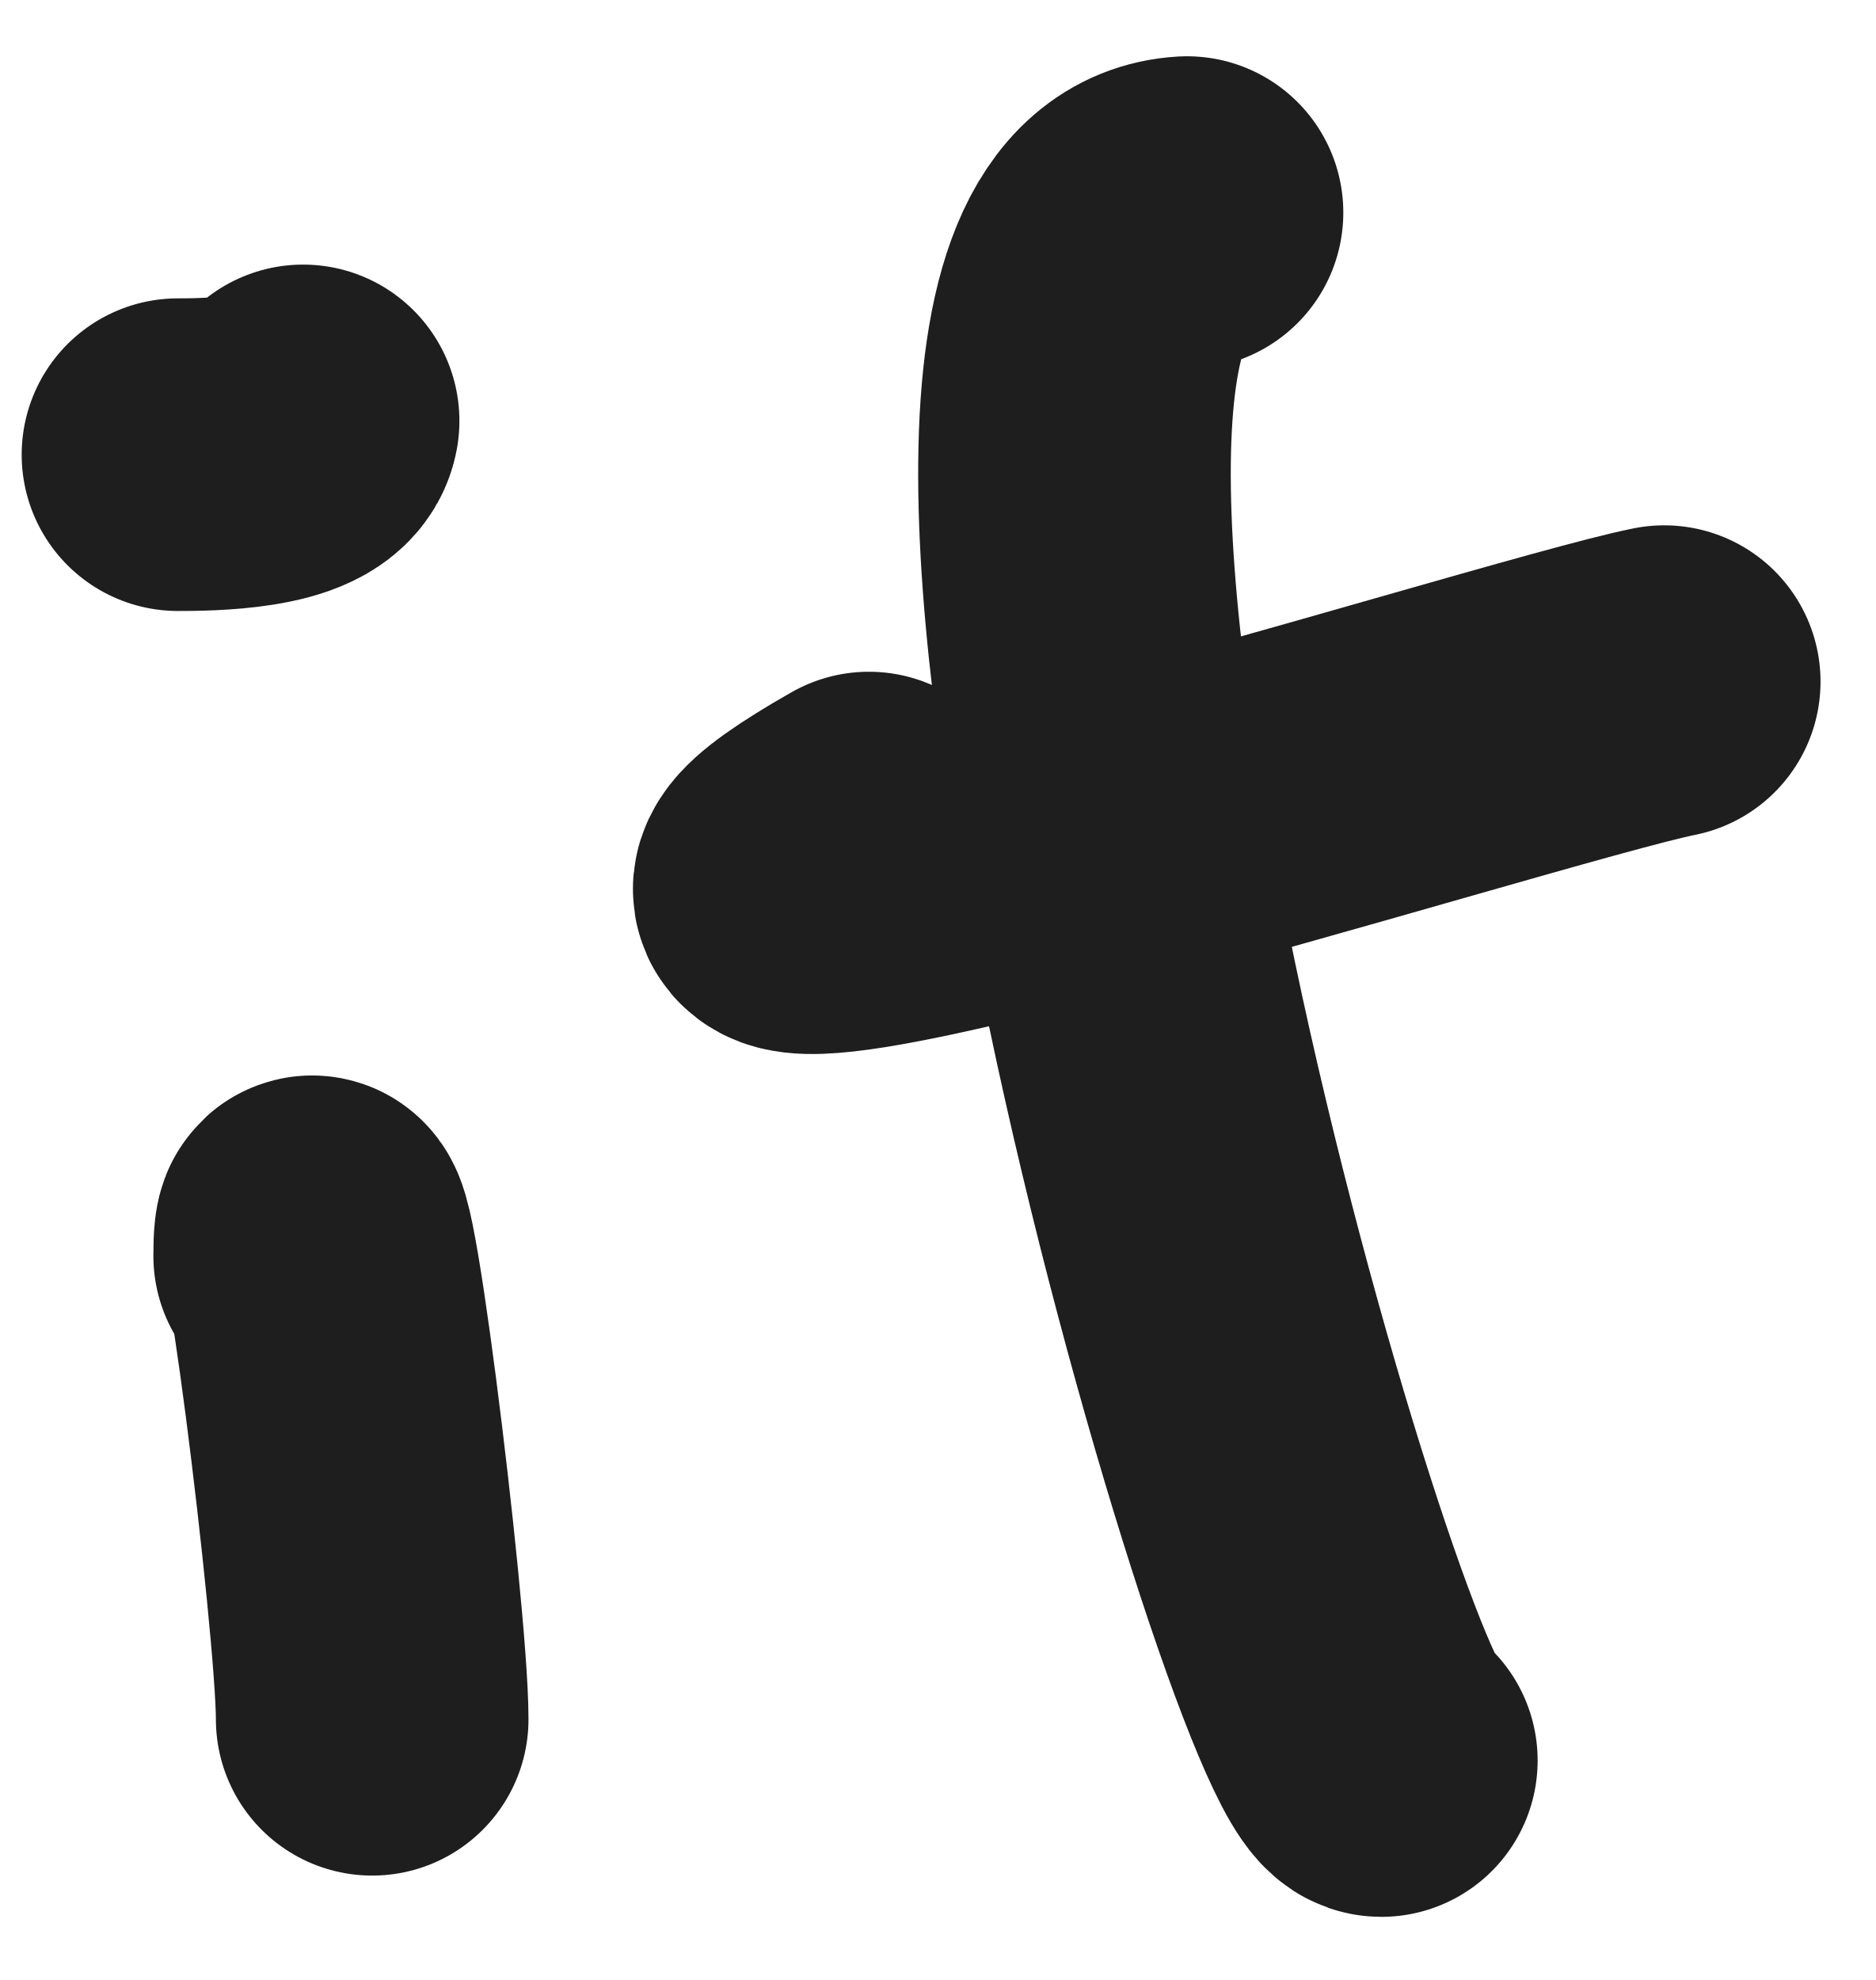
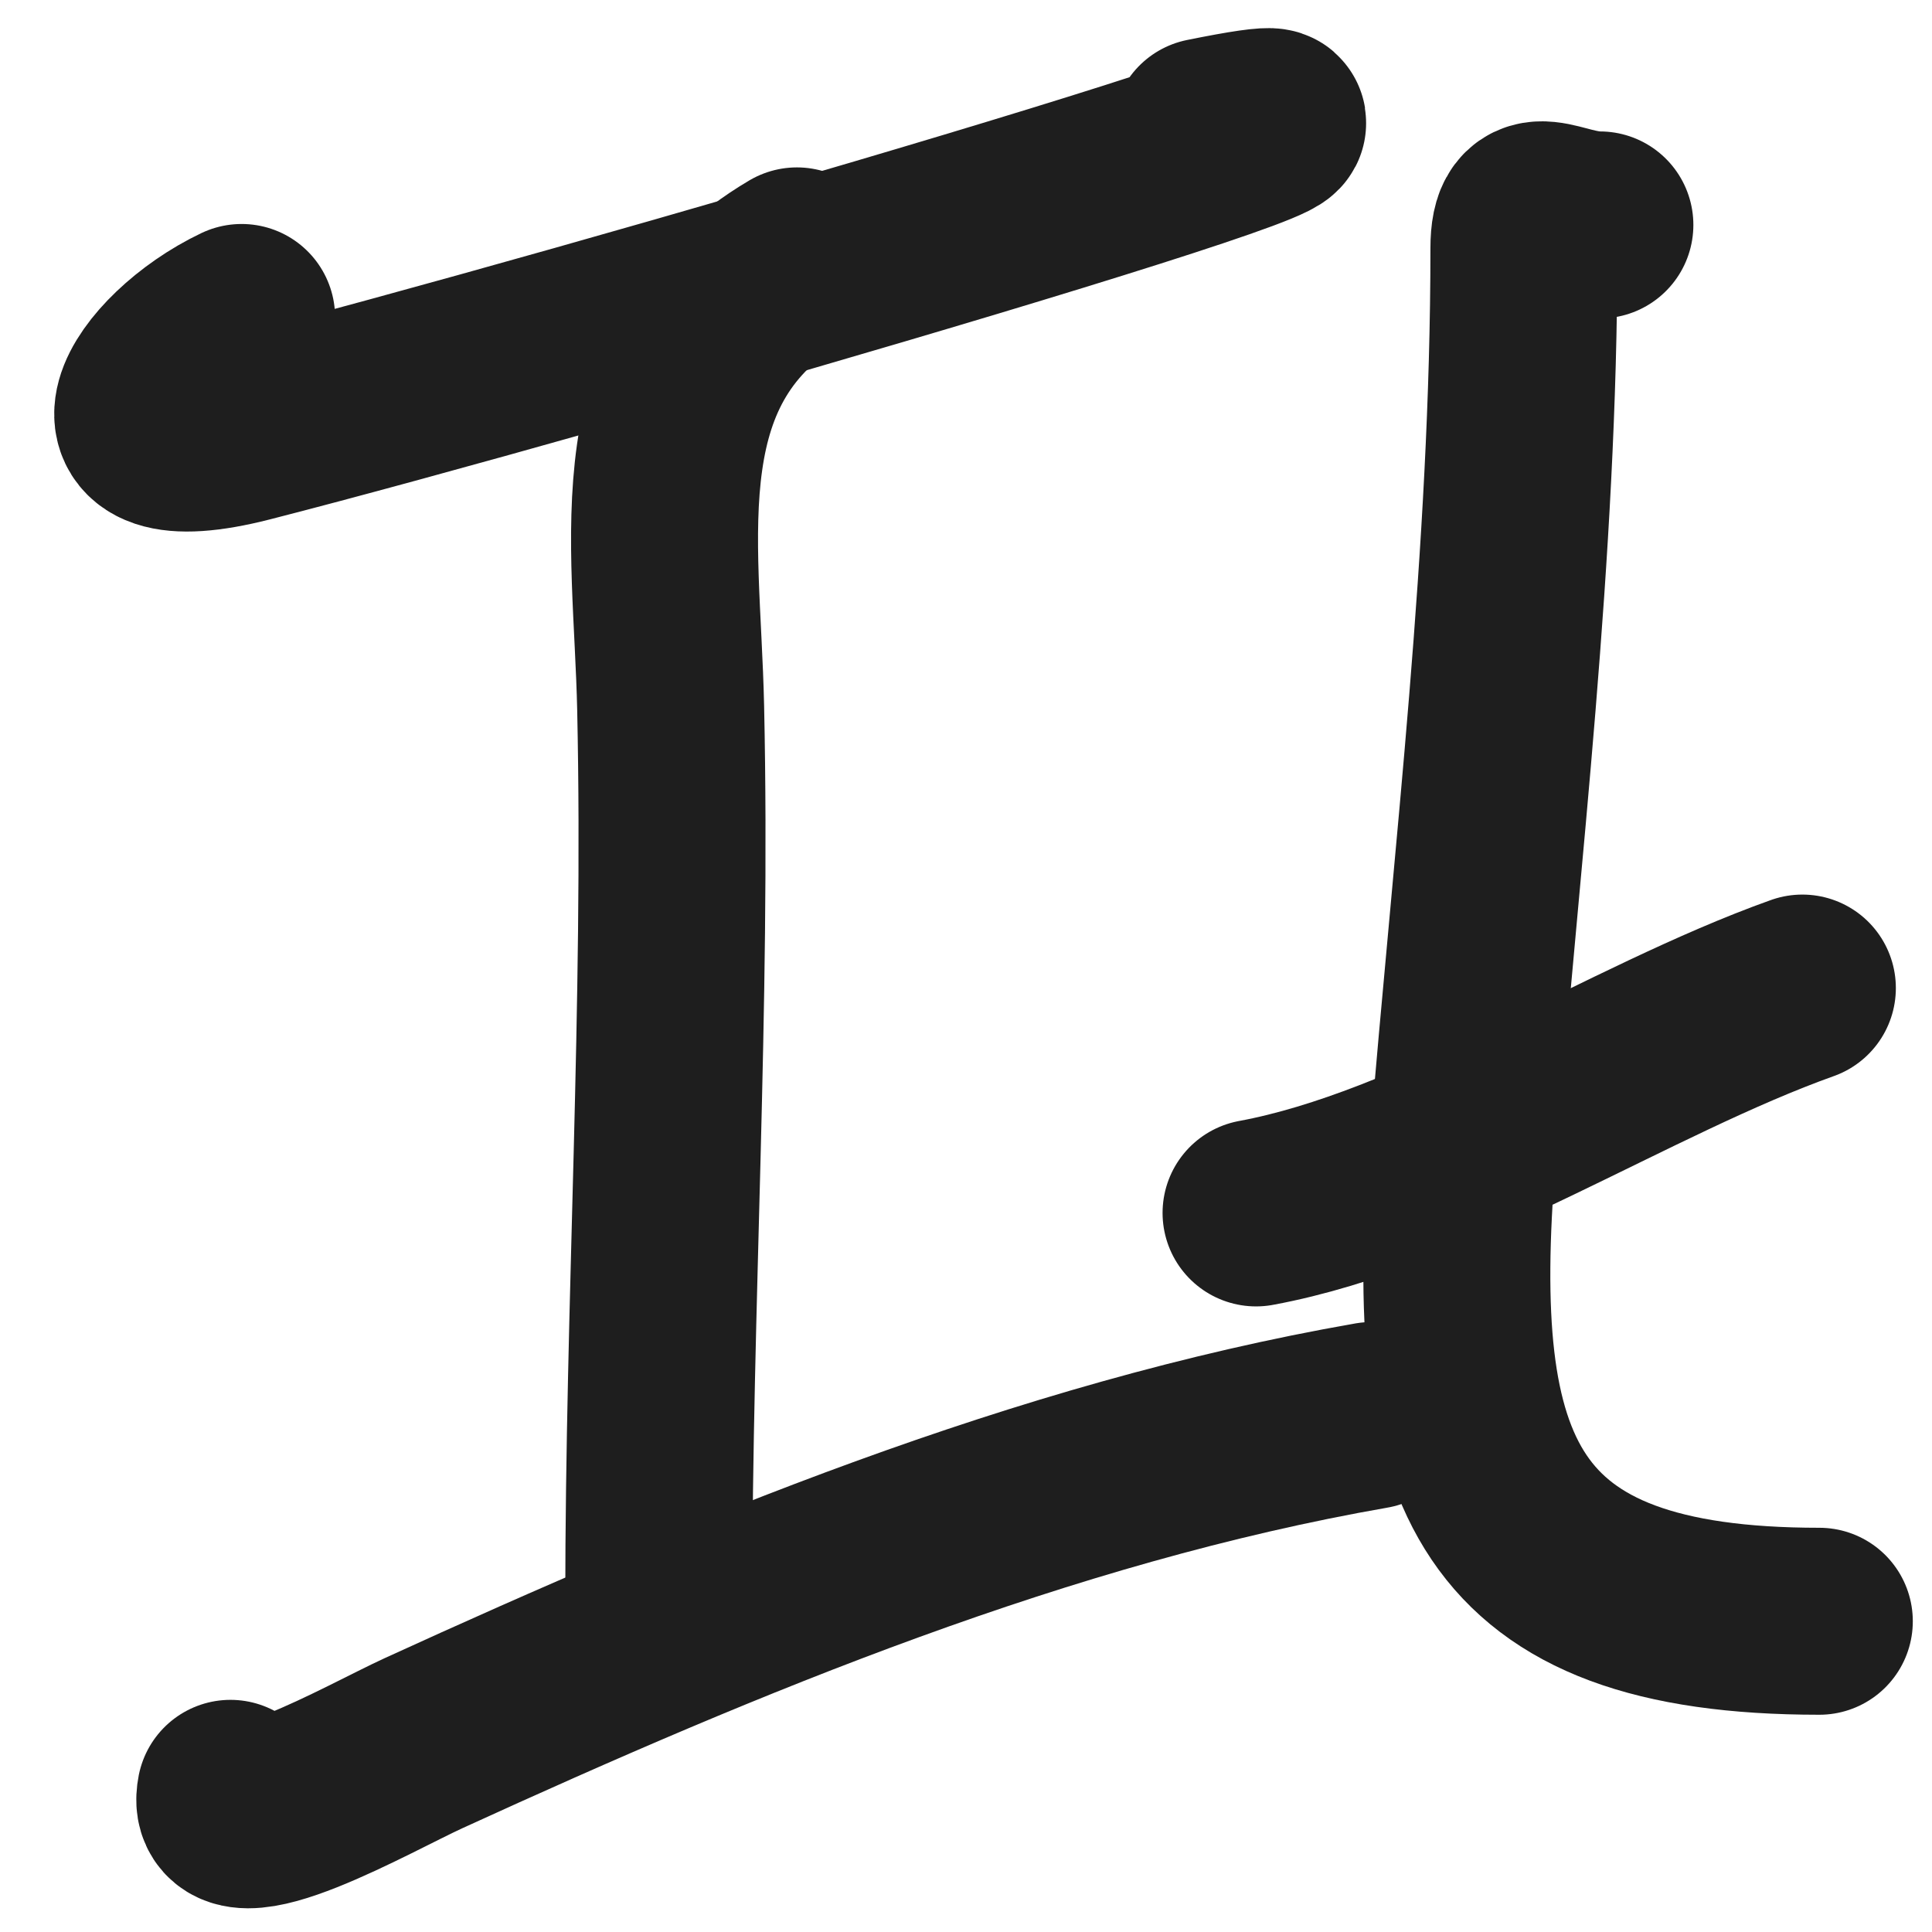
- <svg xmlns="http://www.w3.org/2000/svg" width="18" height="19" viewBox="0 0 18 19" fill="none">
-   <path d="M2.972 12.051C2.972 10.723 3.572 15.517 3.572 16.498" stroke="#1E1E1E" stroke-width="3" stroke-linecap="round" stroke-linejoin="round" />
-   <path d="M2.909 4.039C2.85 4.358 1.979 4.363 1.708 4.363" stroke="#1E1E1E" stroke-width="3" stroke-linecap="round" stroke-linejoin="round" />
-   <path d="M11.392 2.04C8.338 2.223 12.67 16.894 13.257 16.894" stroke="#1E1E1E" stroke-width="3" stroke-linecap="round" stroke-linejoin="round" />
-   <path d="M8.339 7.946C4.816 9.952 14.527 6.831 15.972 6.541" stroke="#1E1E1E" stroke-width="3" stroke-linecap="round" stroke-linejoin="round" />
+ <svg xmlns="http://www.w3.org/2000/svg" width="31" height="31" viewBox="0 0 31 31" fill="none">
+   <path d="M3.877 5.094C2.412 5.791 1.353 7.547 3.958 6.881C9.16 5.551 24.607 1.049 19.344 2.112" stroke="#1E1E1E" stroke-width="3" stroke-linecap="round" stroke-linejoin="round" />
+   <path d="M12.787 4.186C10.102 5.77 10.701 8.605 10.761 11.36C10.865 16.16 10.57 20.91 10.57 25.695" stroke="#1E1E1E" stroke-width="3" stroke-linecap="round" stroke-linejoin="round" />
+   <path d="M3.698 28.775C3.502 29.761 5.949 28.358 6.79 27.973C11.622 25.764 16.743 23.63 22.005 22.713" stroke="#1E1E1E" stroke-width="3" stroke-linecap="round" stroke-linejoin="round" />
+   <path d="M25.671 3.609C24.96 3.609 24.452 3.058 24.452 3.987C24.452 8.891 23.861 13.662 23.463 18.544C23.05 23.629 23.968 26.014 29.192 26.014" stroke="#1E1E1E" stroke-width="3" stroke-linecap="round" stroke-linejoin="round" />
+   <path d="M20.154 19.462C23.038 18.928 26.128 16.85 28.92 15.854" stroke="#1E1E1E" stroke-width="3" stroke-linecap="round" stroke-linejoin="round" />
</svg>
